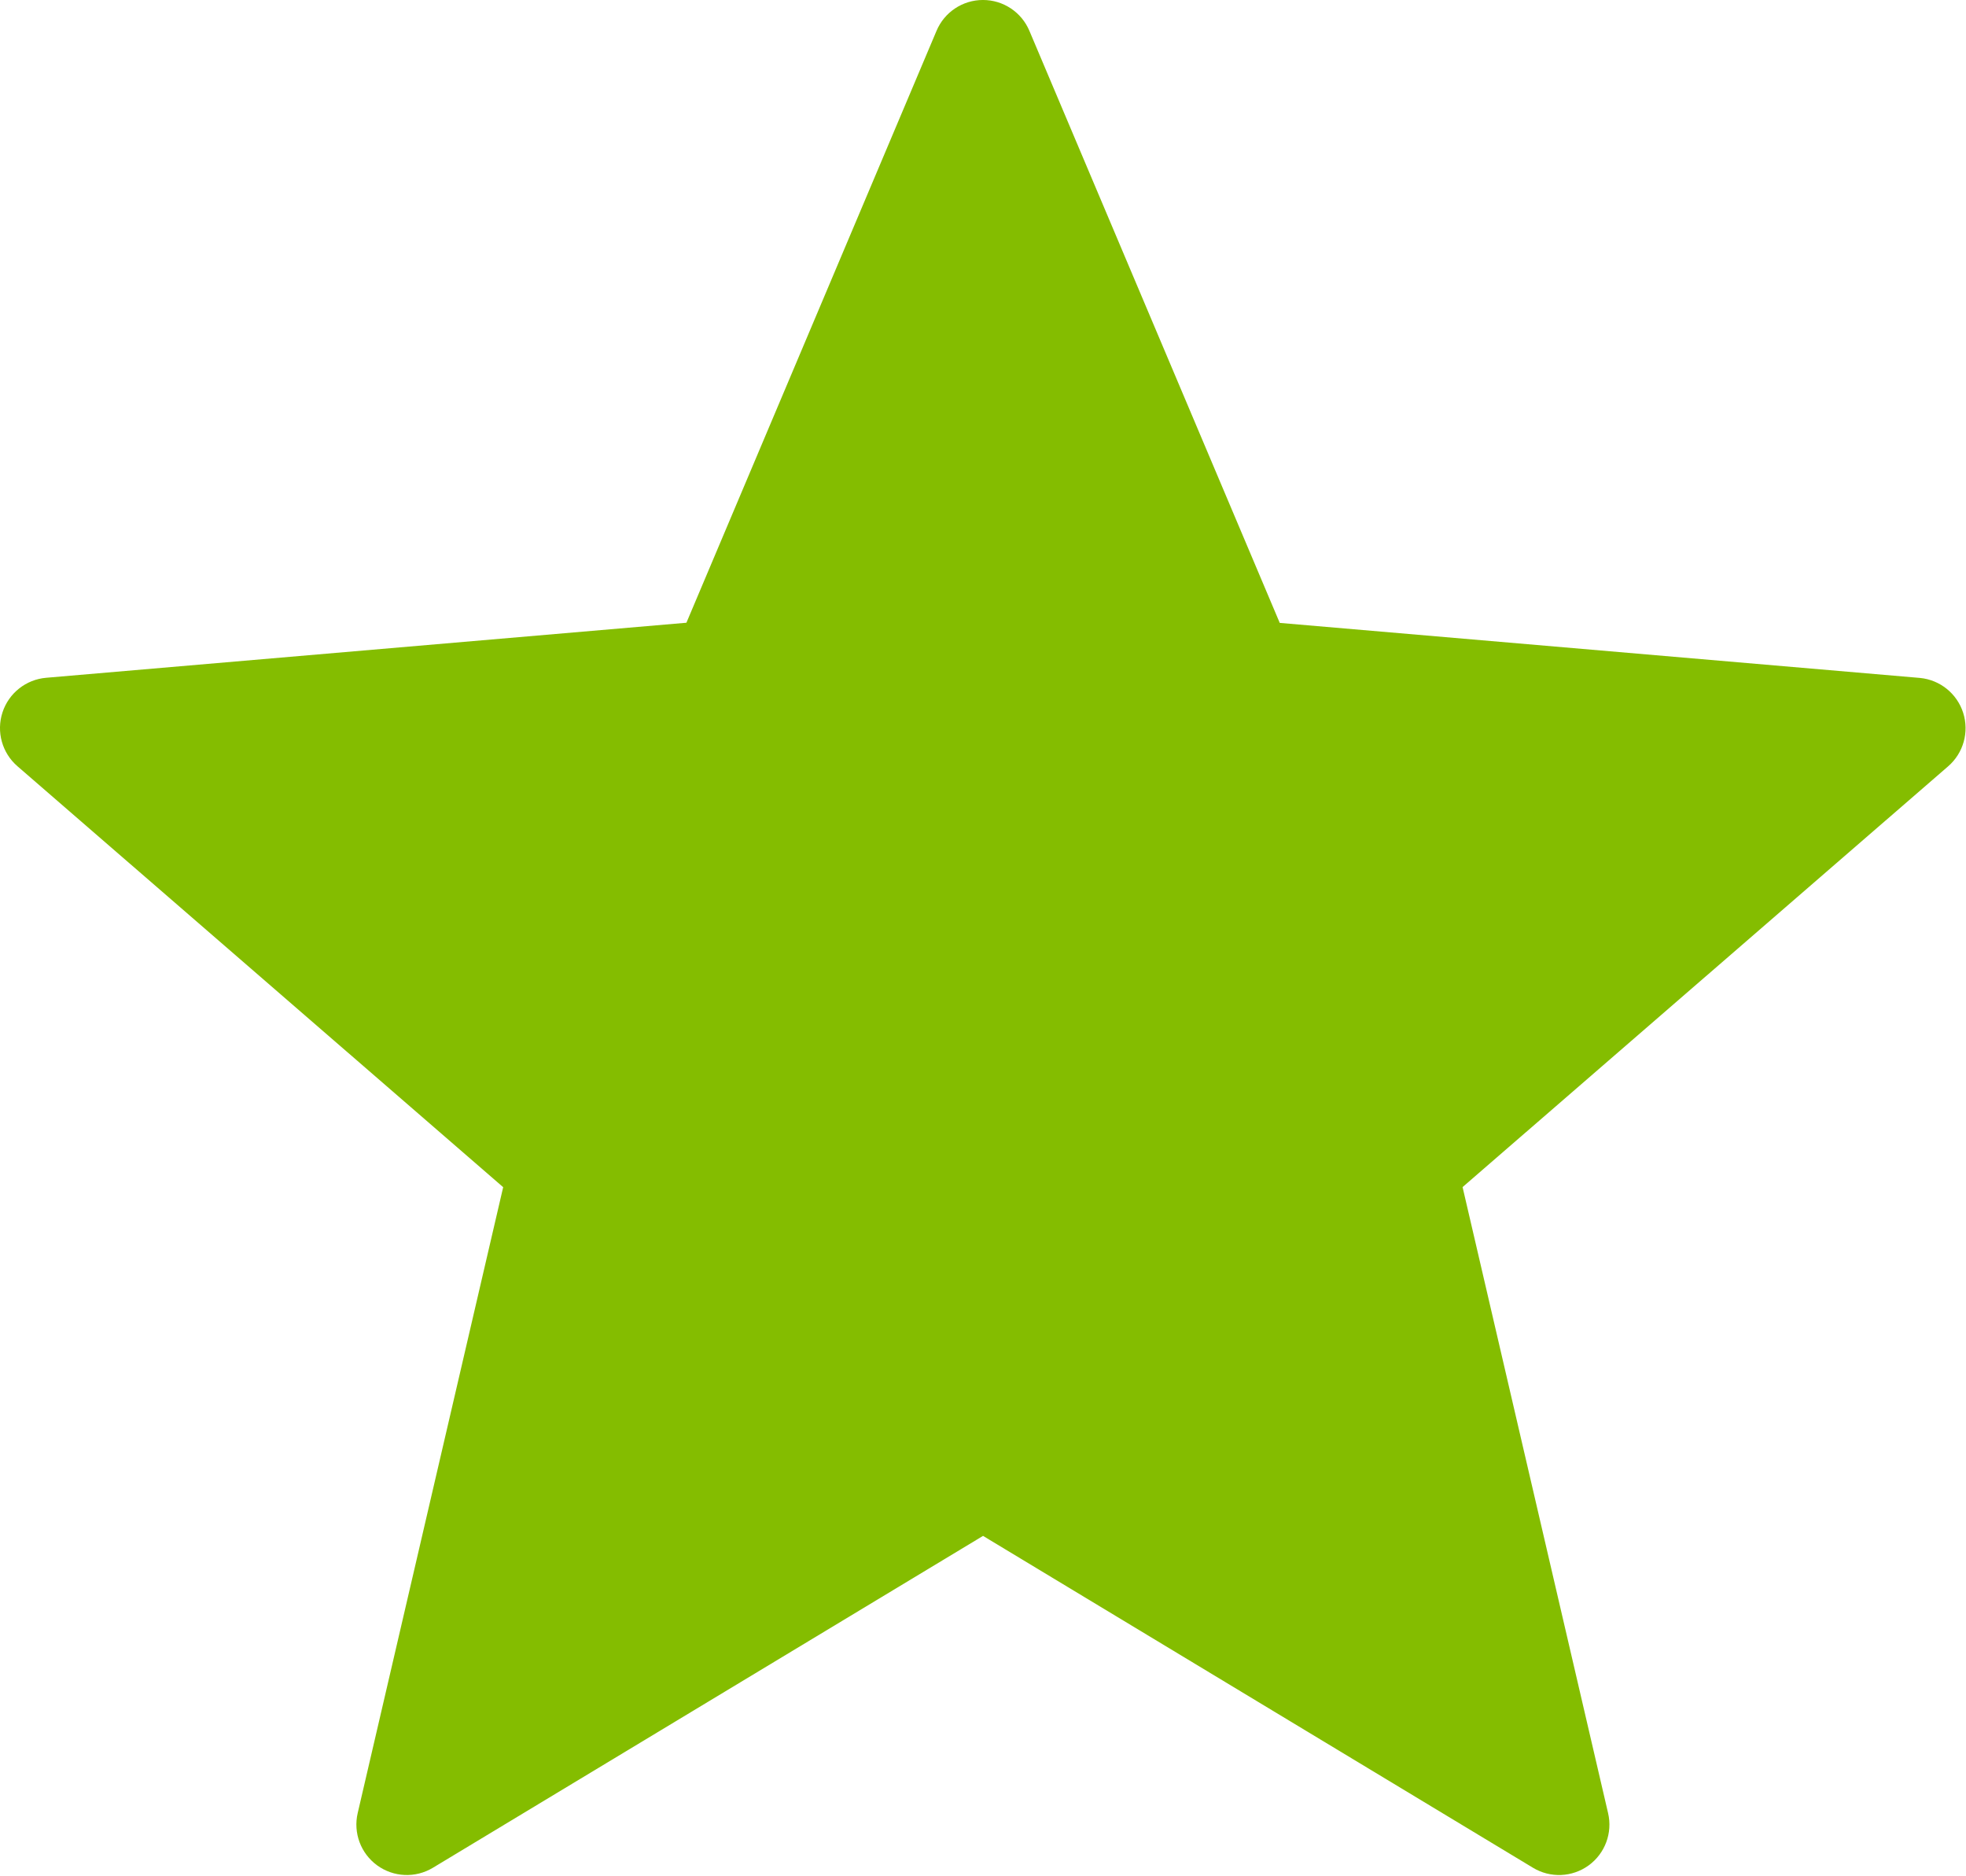
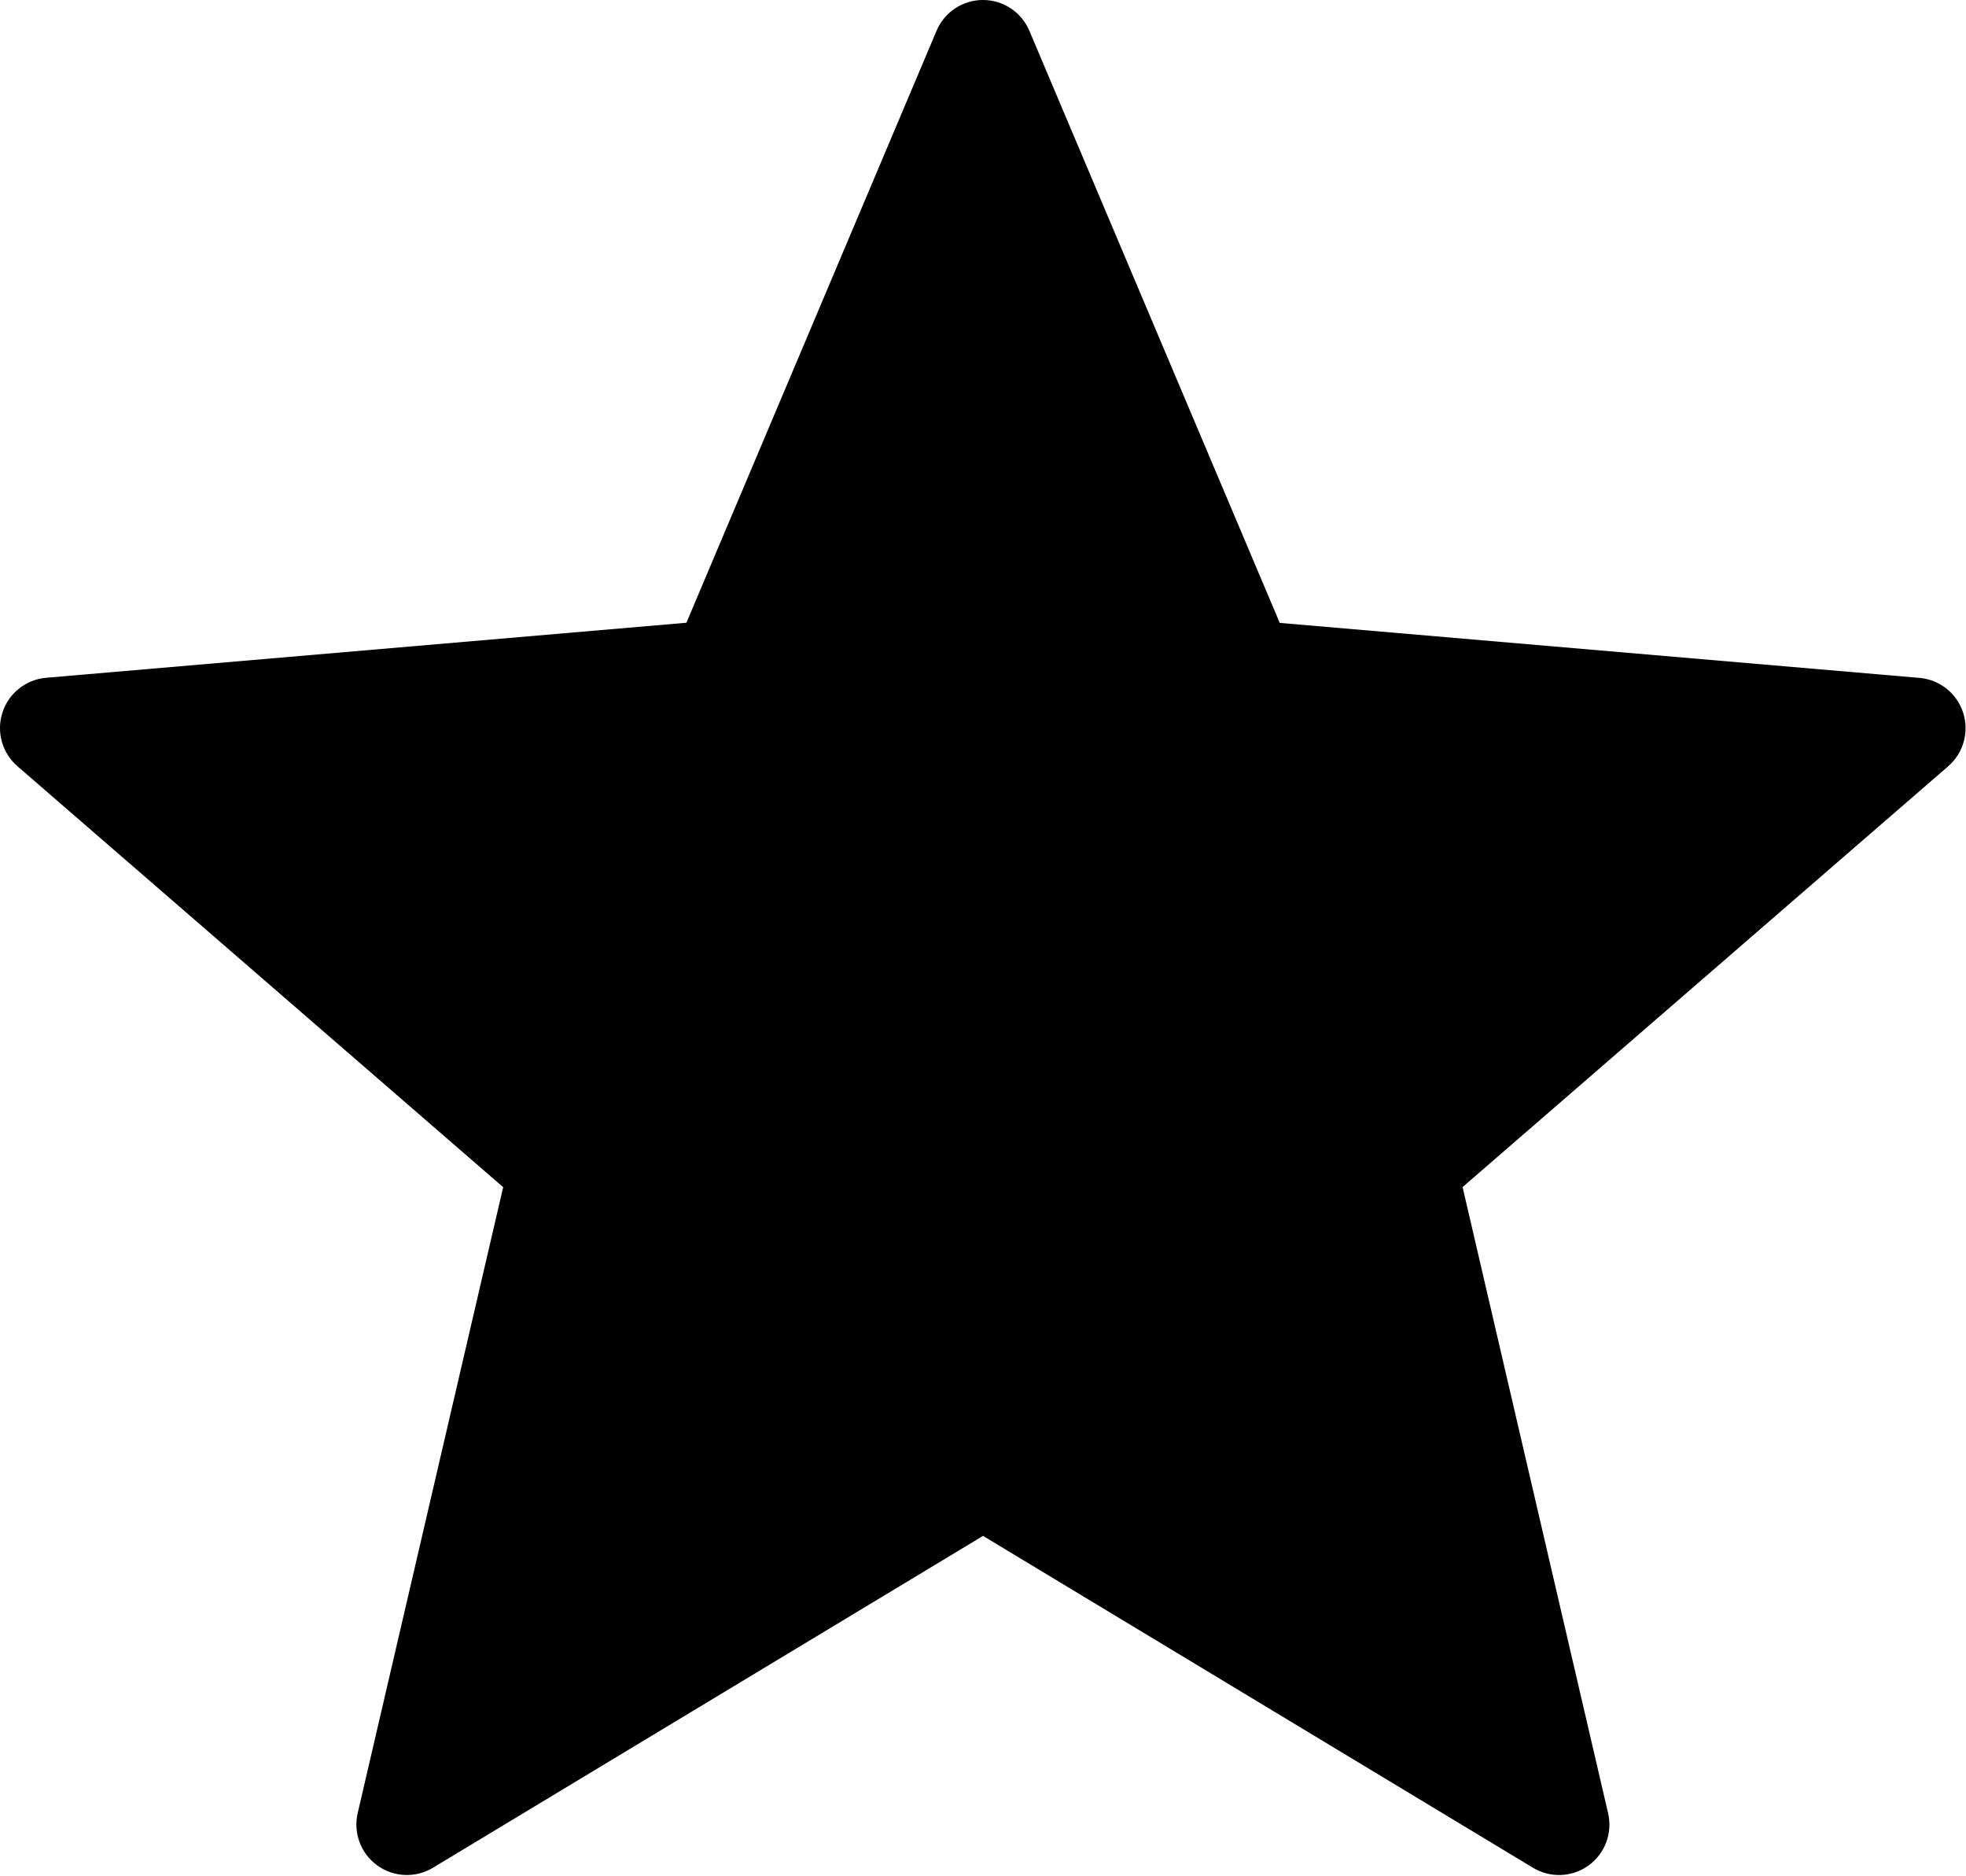
<svg xmlns="http://www.w3.org/2000/svg" id="star" width="24.119" height="23" viewBox="0 0 24.119 23">
-   <defs>
-     <style>
-             .cls-1{fill:#84bd00}
-         </style>
-   </defs>
  <path id="Path_34" d="M12.629.831L15.7 8.092l7.854.675a.619.619 0 0 1 .346 1.084l-5.957 5.161 1.785 7.678a.618.618 0 0 1-.922.67l-6.746-4.07-6.75 4.071a.619.619 0 0 1-.922-.67l1.785-7.678L.214 9.85a.619.619 0 0 1 .353-1.085l7.854-.675L11.489.831a.618.618 0 0 1 1.14 0z" class="cls-1" data-name="Path 34" transform="translate(0 -.452)" />
</svg>
